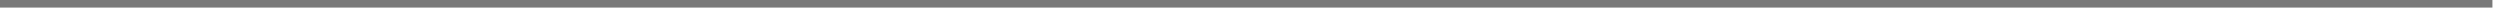
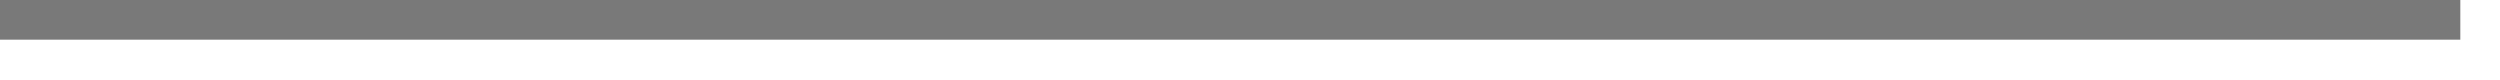
- <svg xmlns="http://www.w3.org/2000/svg" version="1.1" width="330px" height="2px">
-   <g transform="matrix(1 0 0 1 -37 -118 )">
-     <path d="M 37 118.5  L 366 118.5  " stroke-width="1" stroke="#797979" fill="none" />
+ <svg xmlns="http://www.w3.org/2000/svg" version="1.1" width="63px" height="2px">
+   <g transform="matrix(1 0 0 1 -148 -250 )">
+     <path d="M 148 250.5  L 210 250.5  " stroke-width="1" stroke="#797979" fill="none" />
  </g>
</svg>
